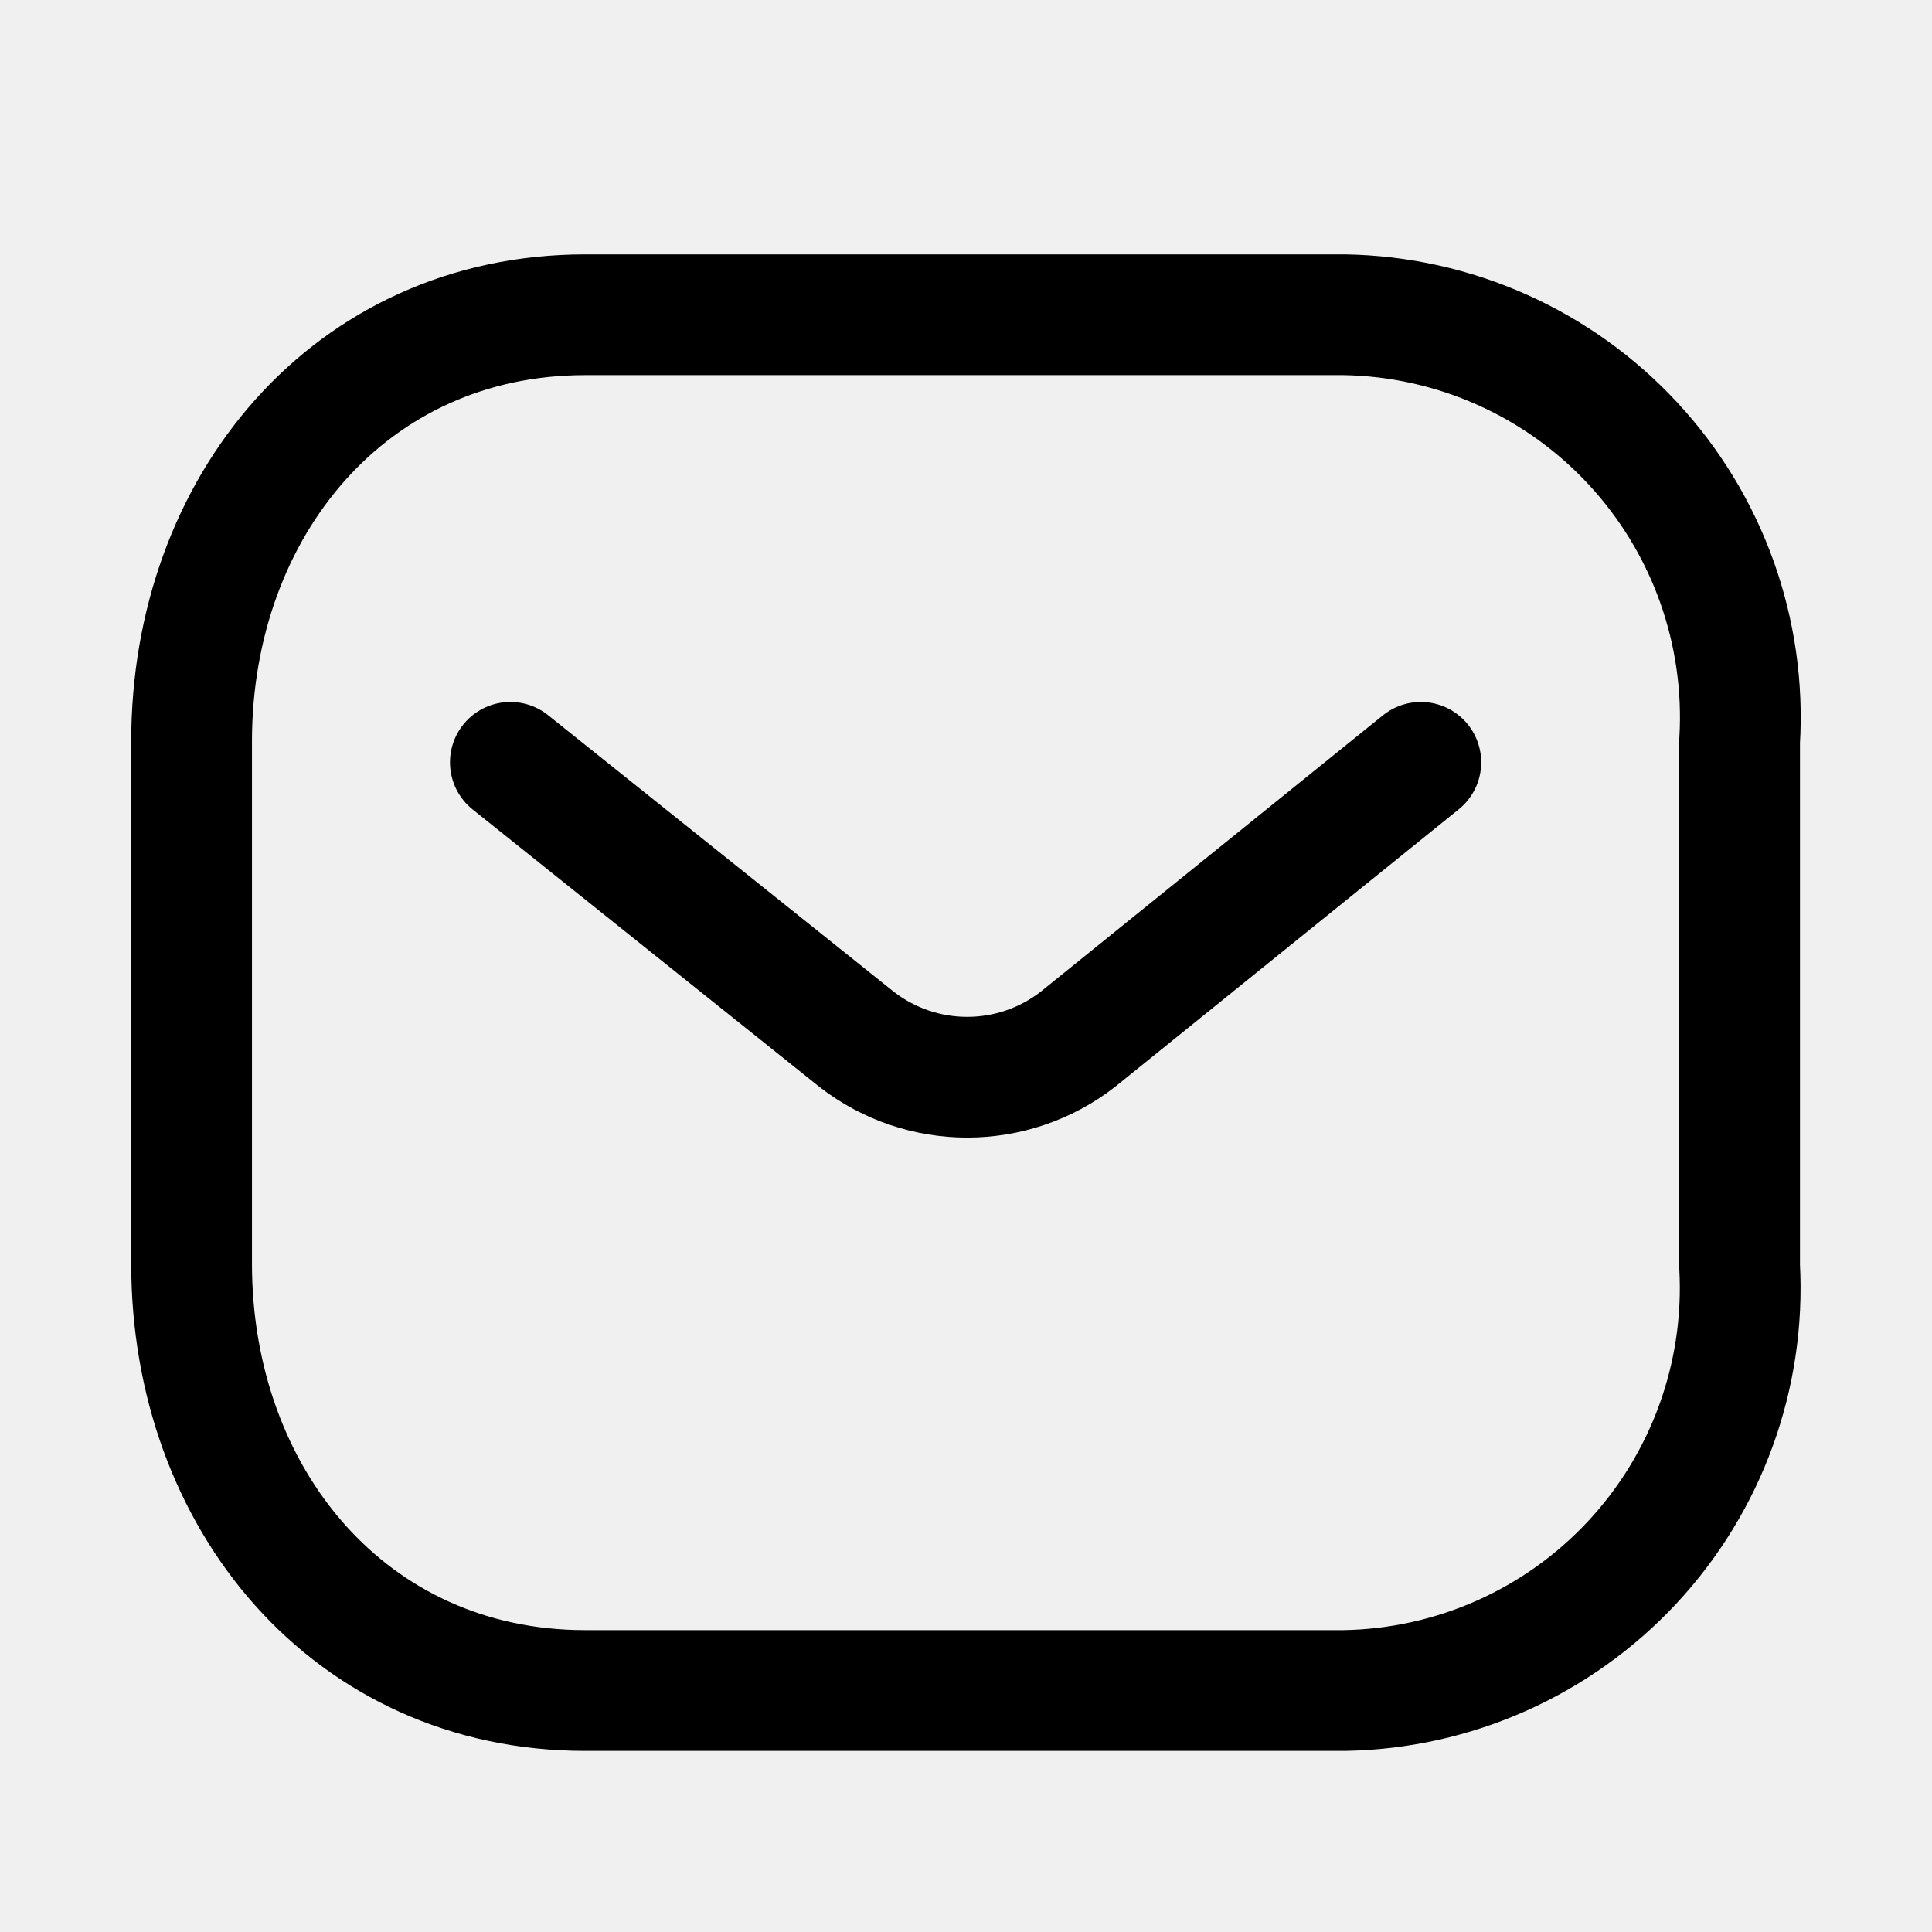
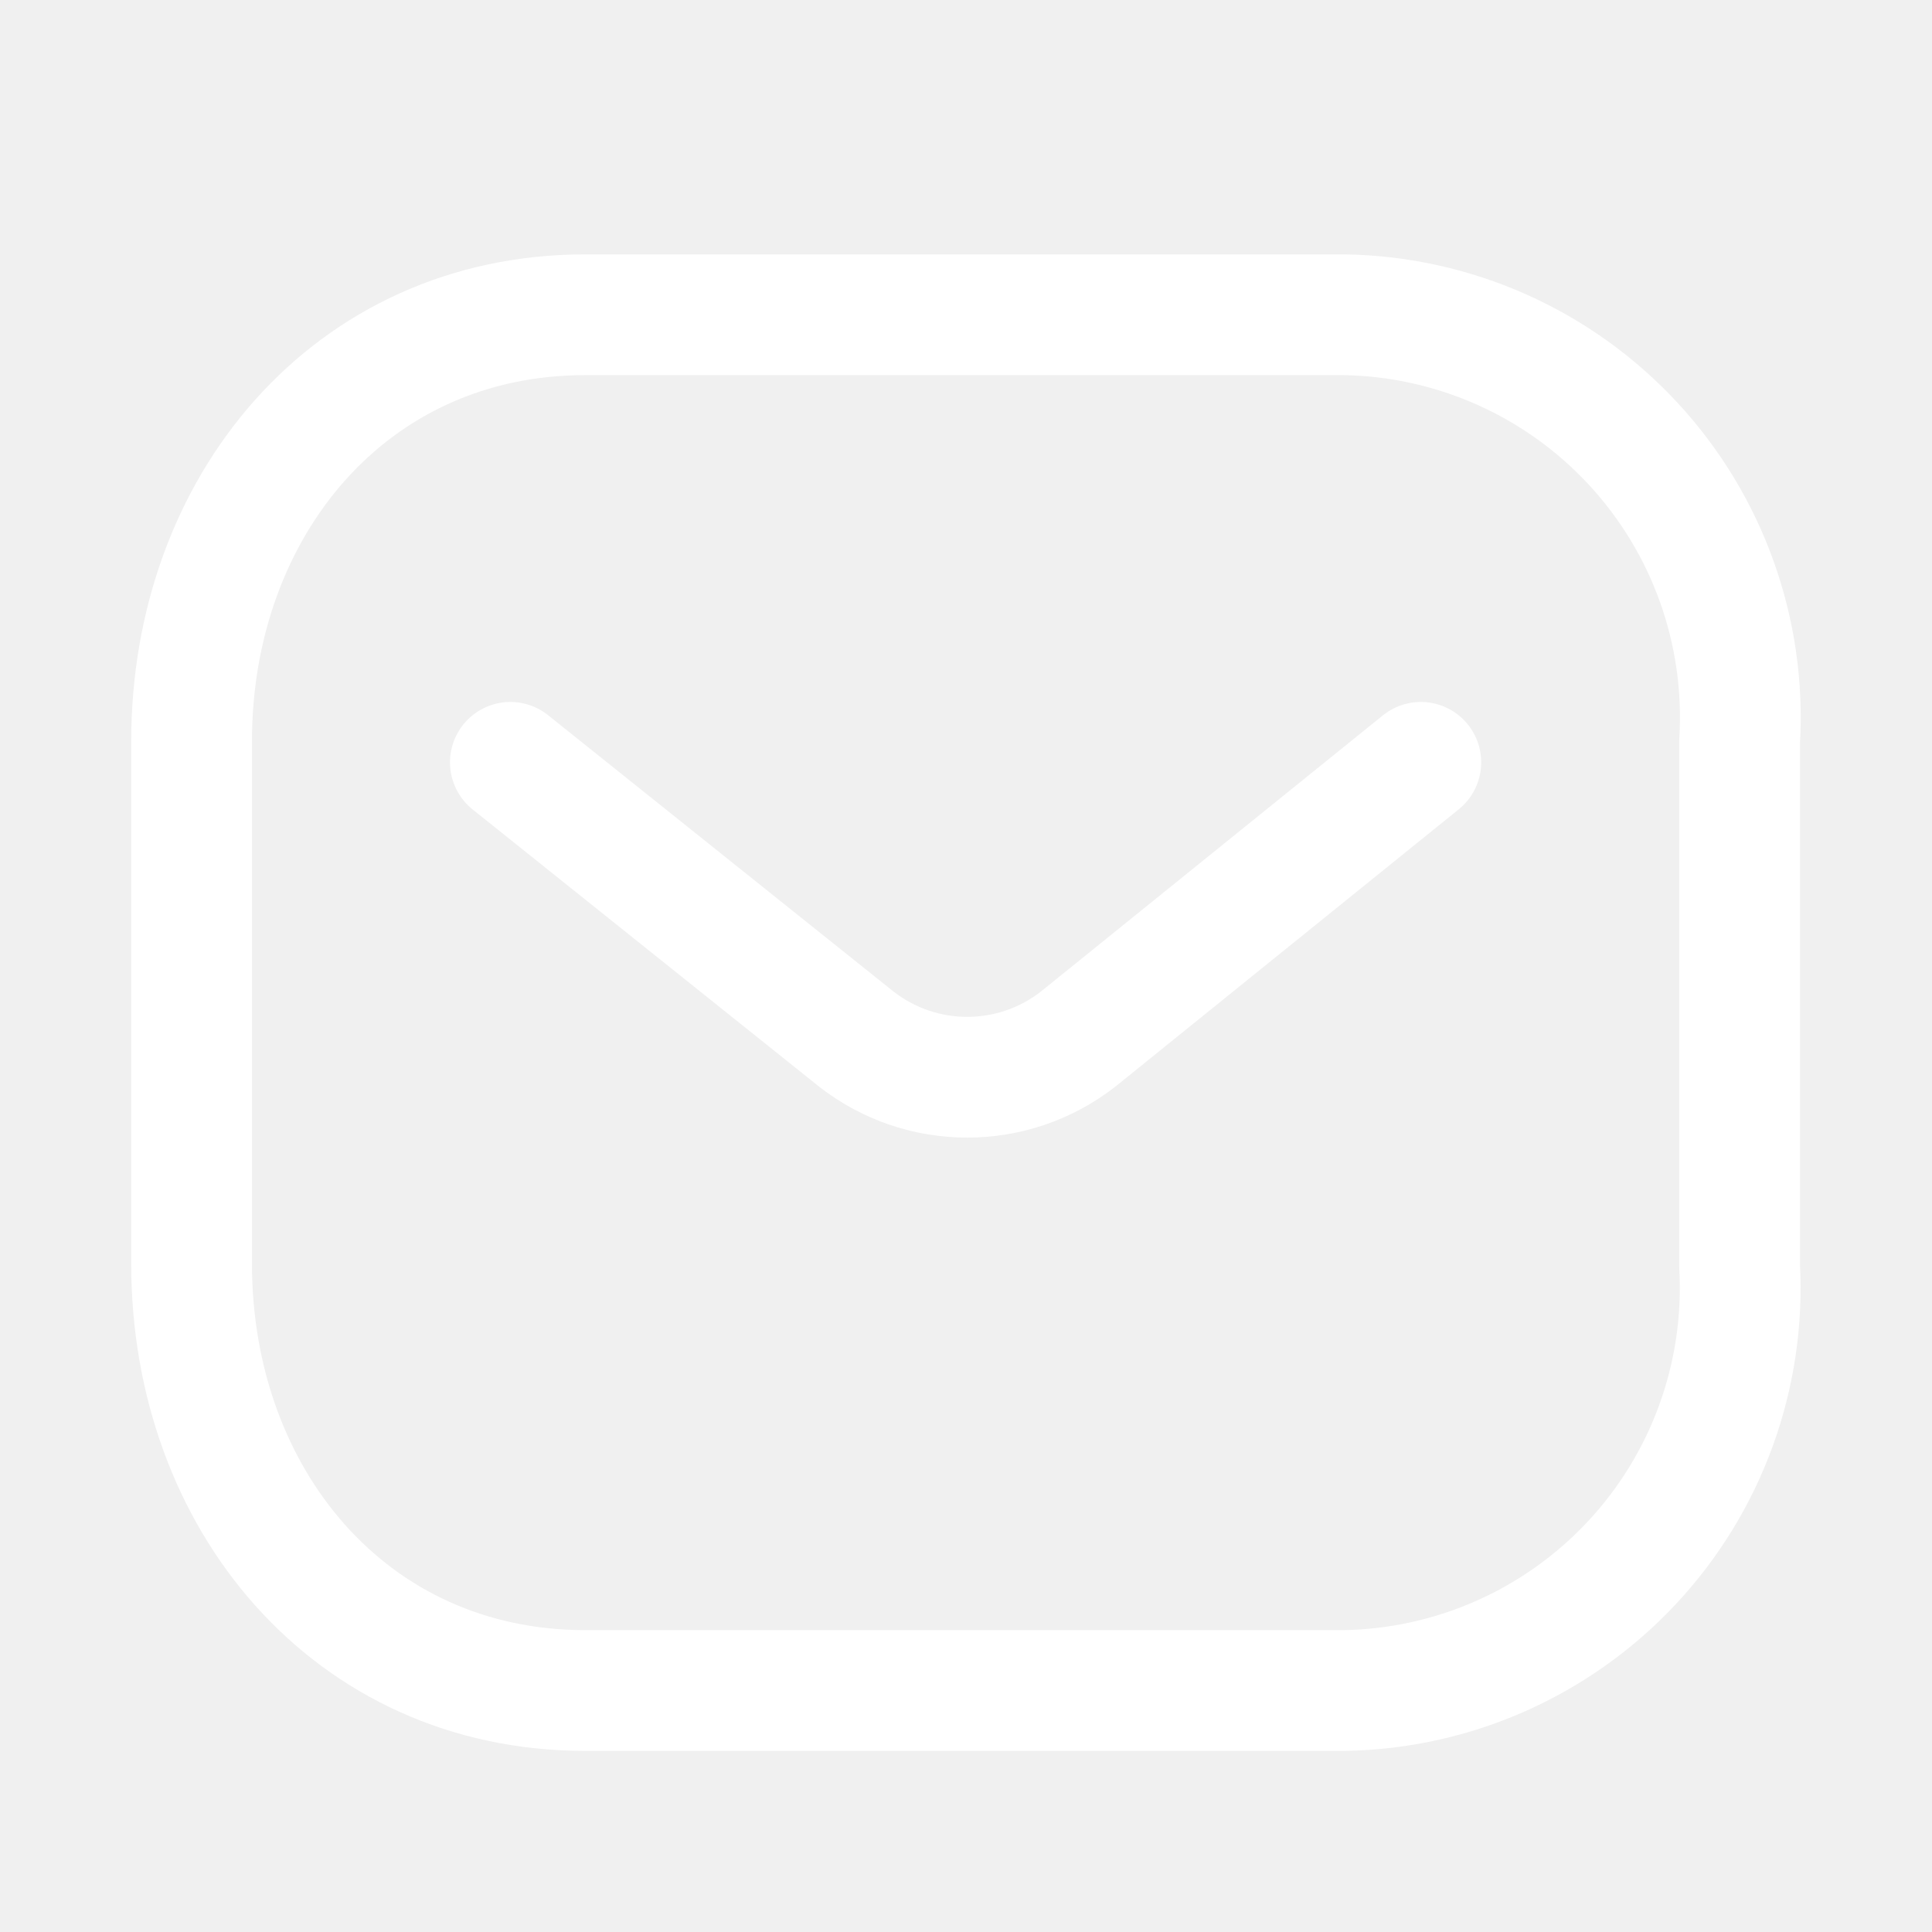
<svg xmlns="http://www.w3.org/2000/svg" id="Layer_1" data-name="Layer 1" viewBox="0 0 24 24">
  <defs>
-     <style>.cls-1{fill:none;stroke:#000;stroke-linecap:round;stroke-linejoin:round;stroke-width:1.5px;}</style>
+     <style>.cls-1{fill:none;stroke:#fff;stroke-linecap:round;stroke-linejoin:round;stroke-width:1.5px;}</style>
  </defs>
  <path class="cls-1" d="M17.65,9.47l-4.26,3.44a2.24,2.24,0,0,1-2.75,0L6.34,9.47" />
  <path class="cls-1" d="M7.27,3.91H16.7a5,5,0,0,1,4.91,5.3v6.52A5,5,0,0,1,16.7,21H7.27c-2.92,0-4.89-2.38-4.89-5.3V9.21C2.38,6.29,4.35,3.91,7.27,3.91Z" />
</svg>
